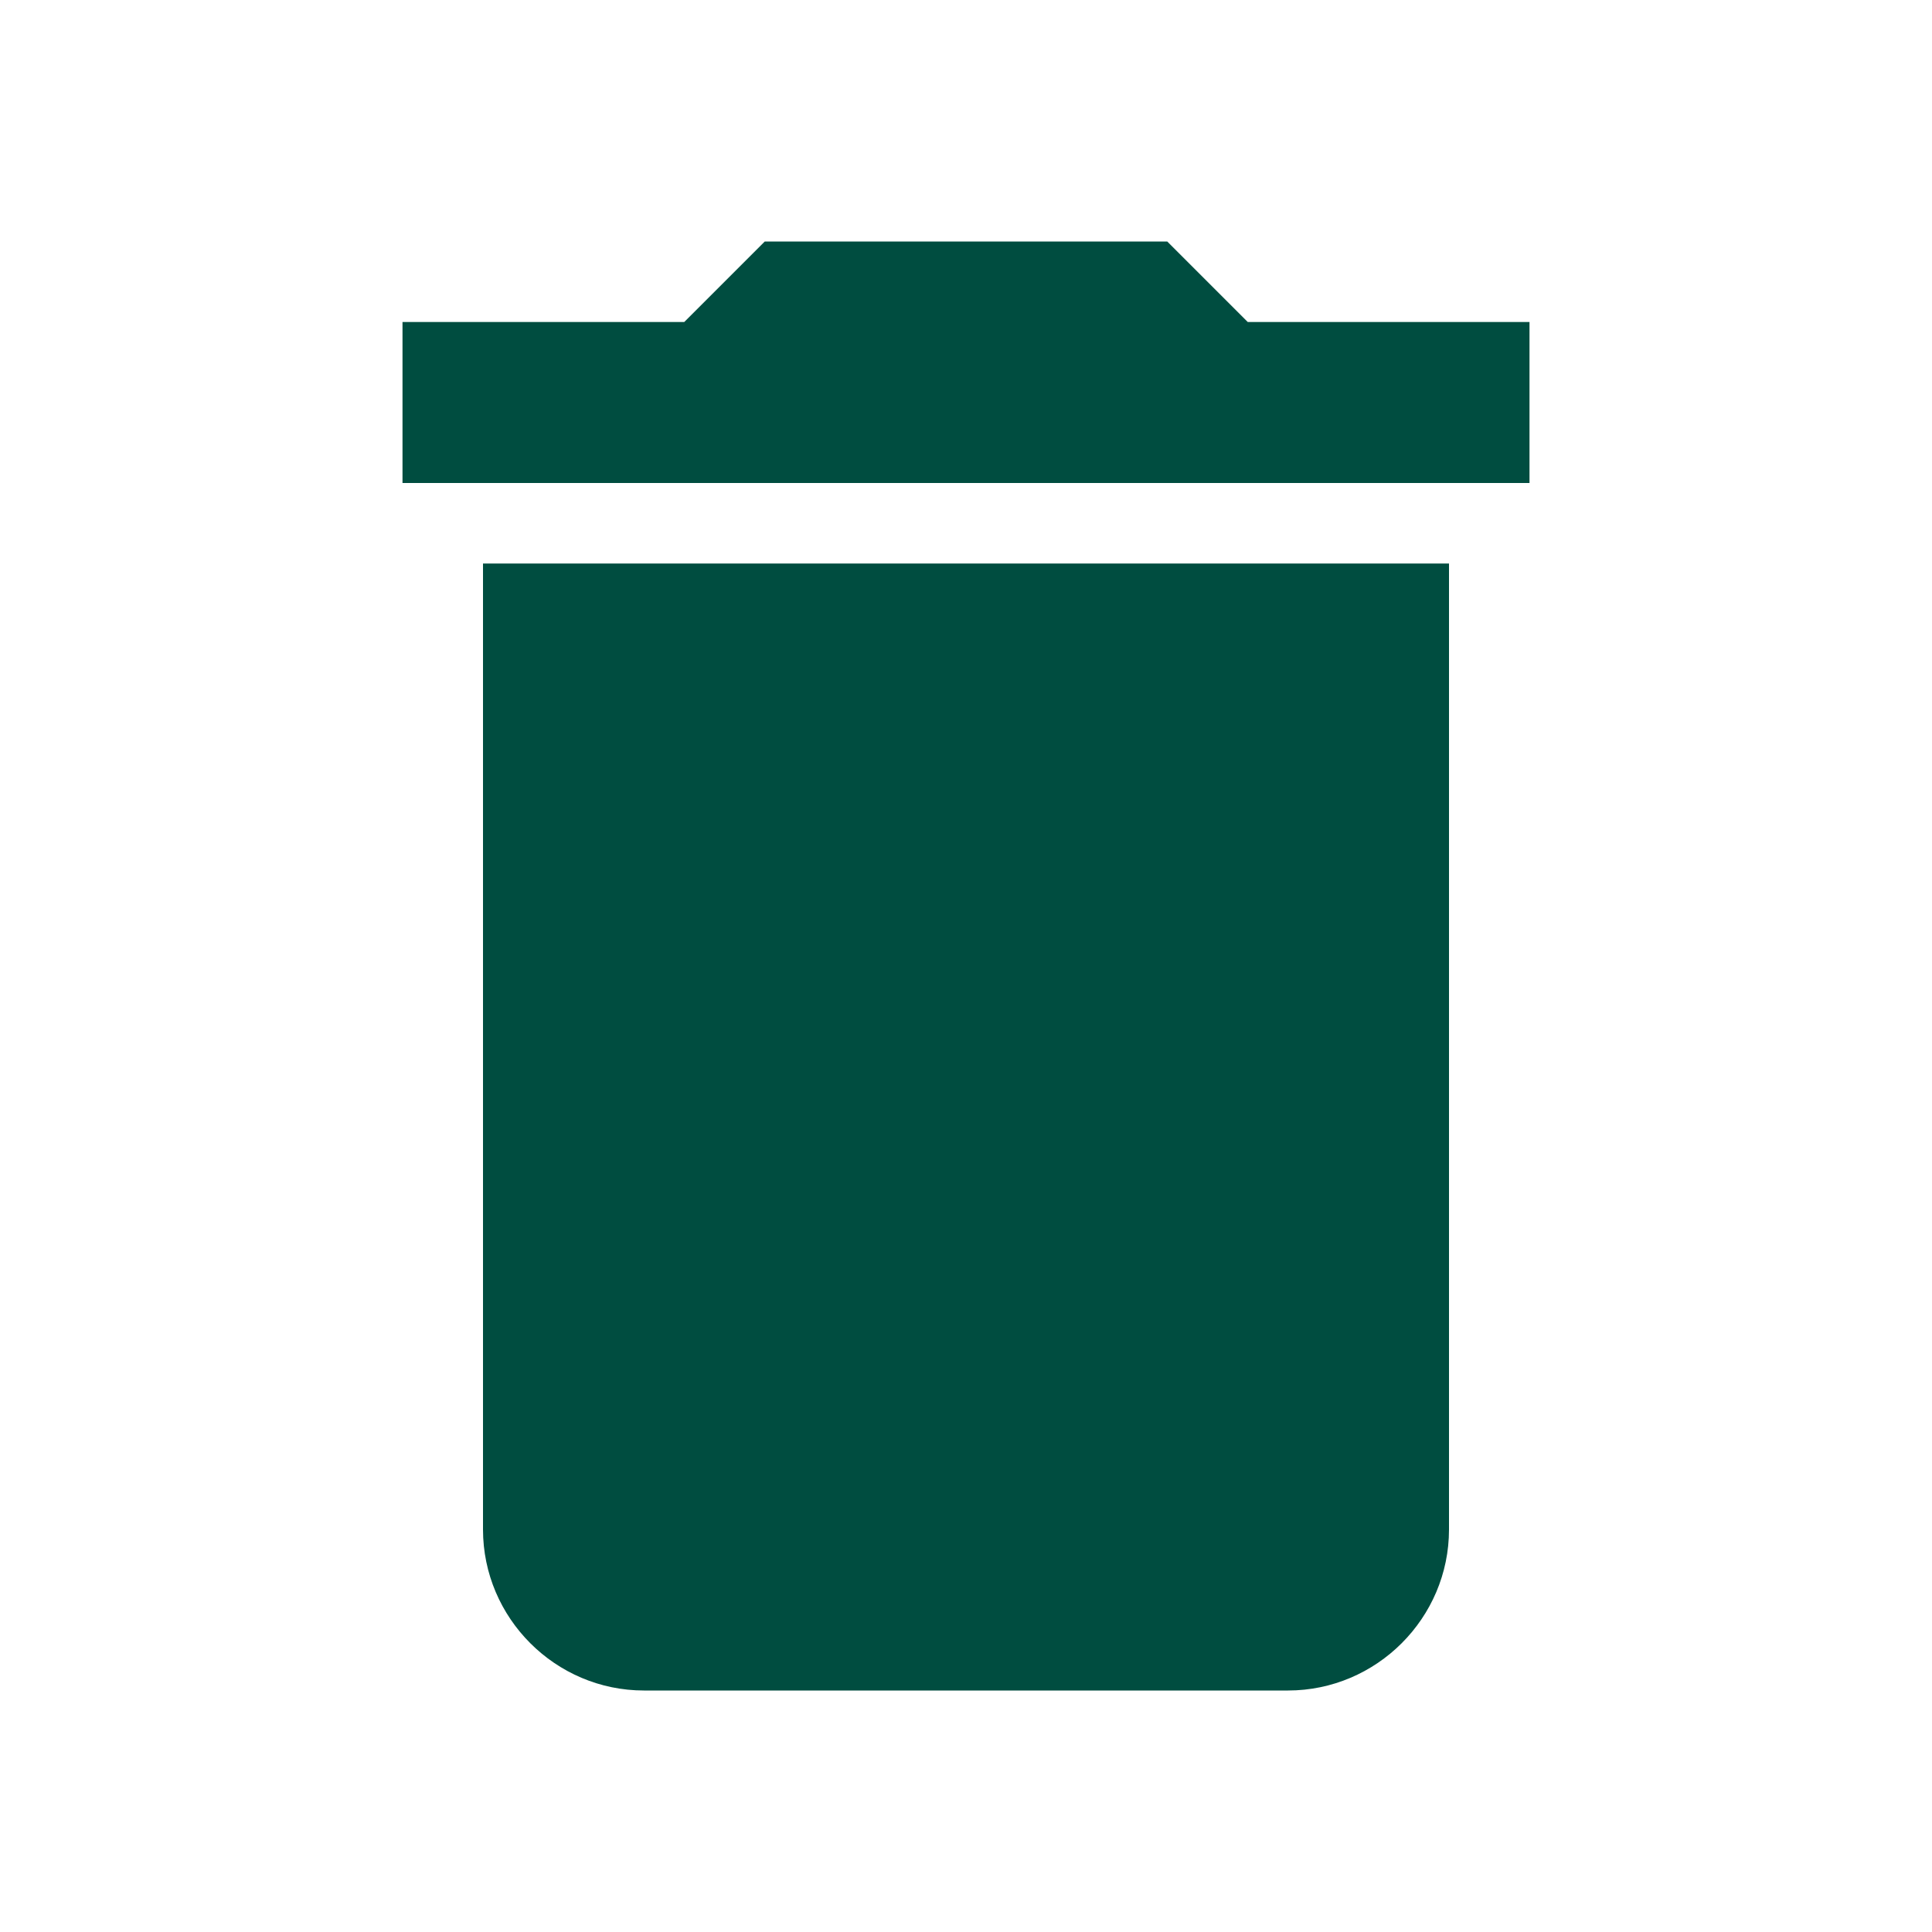
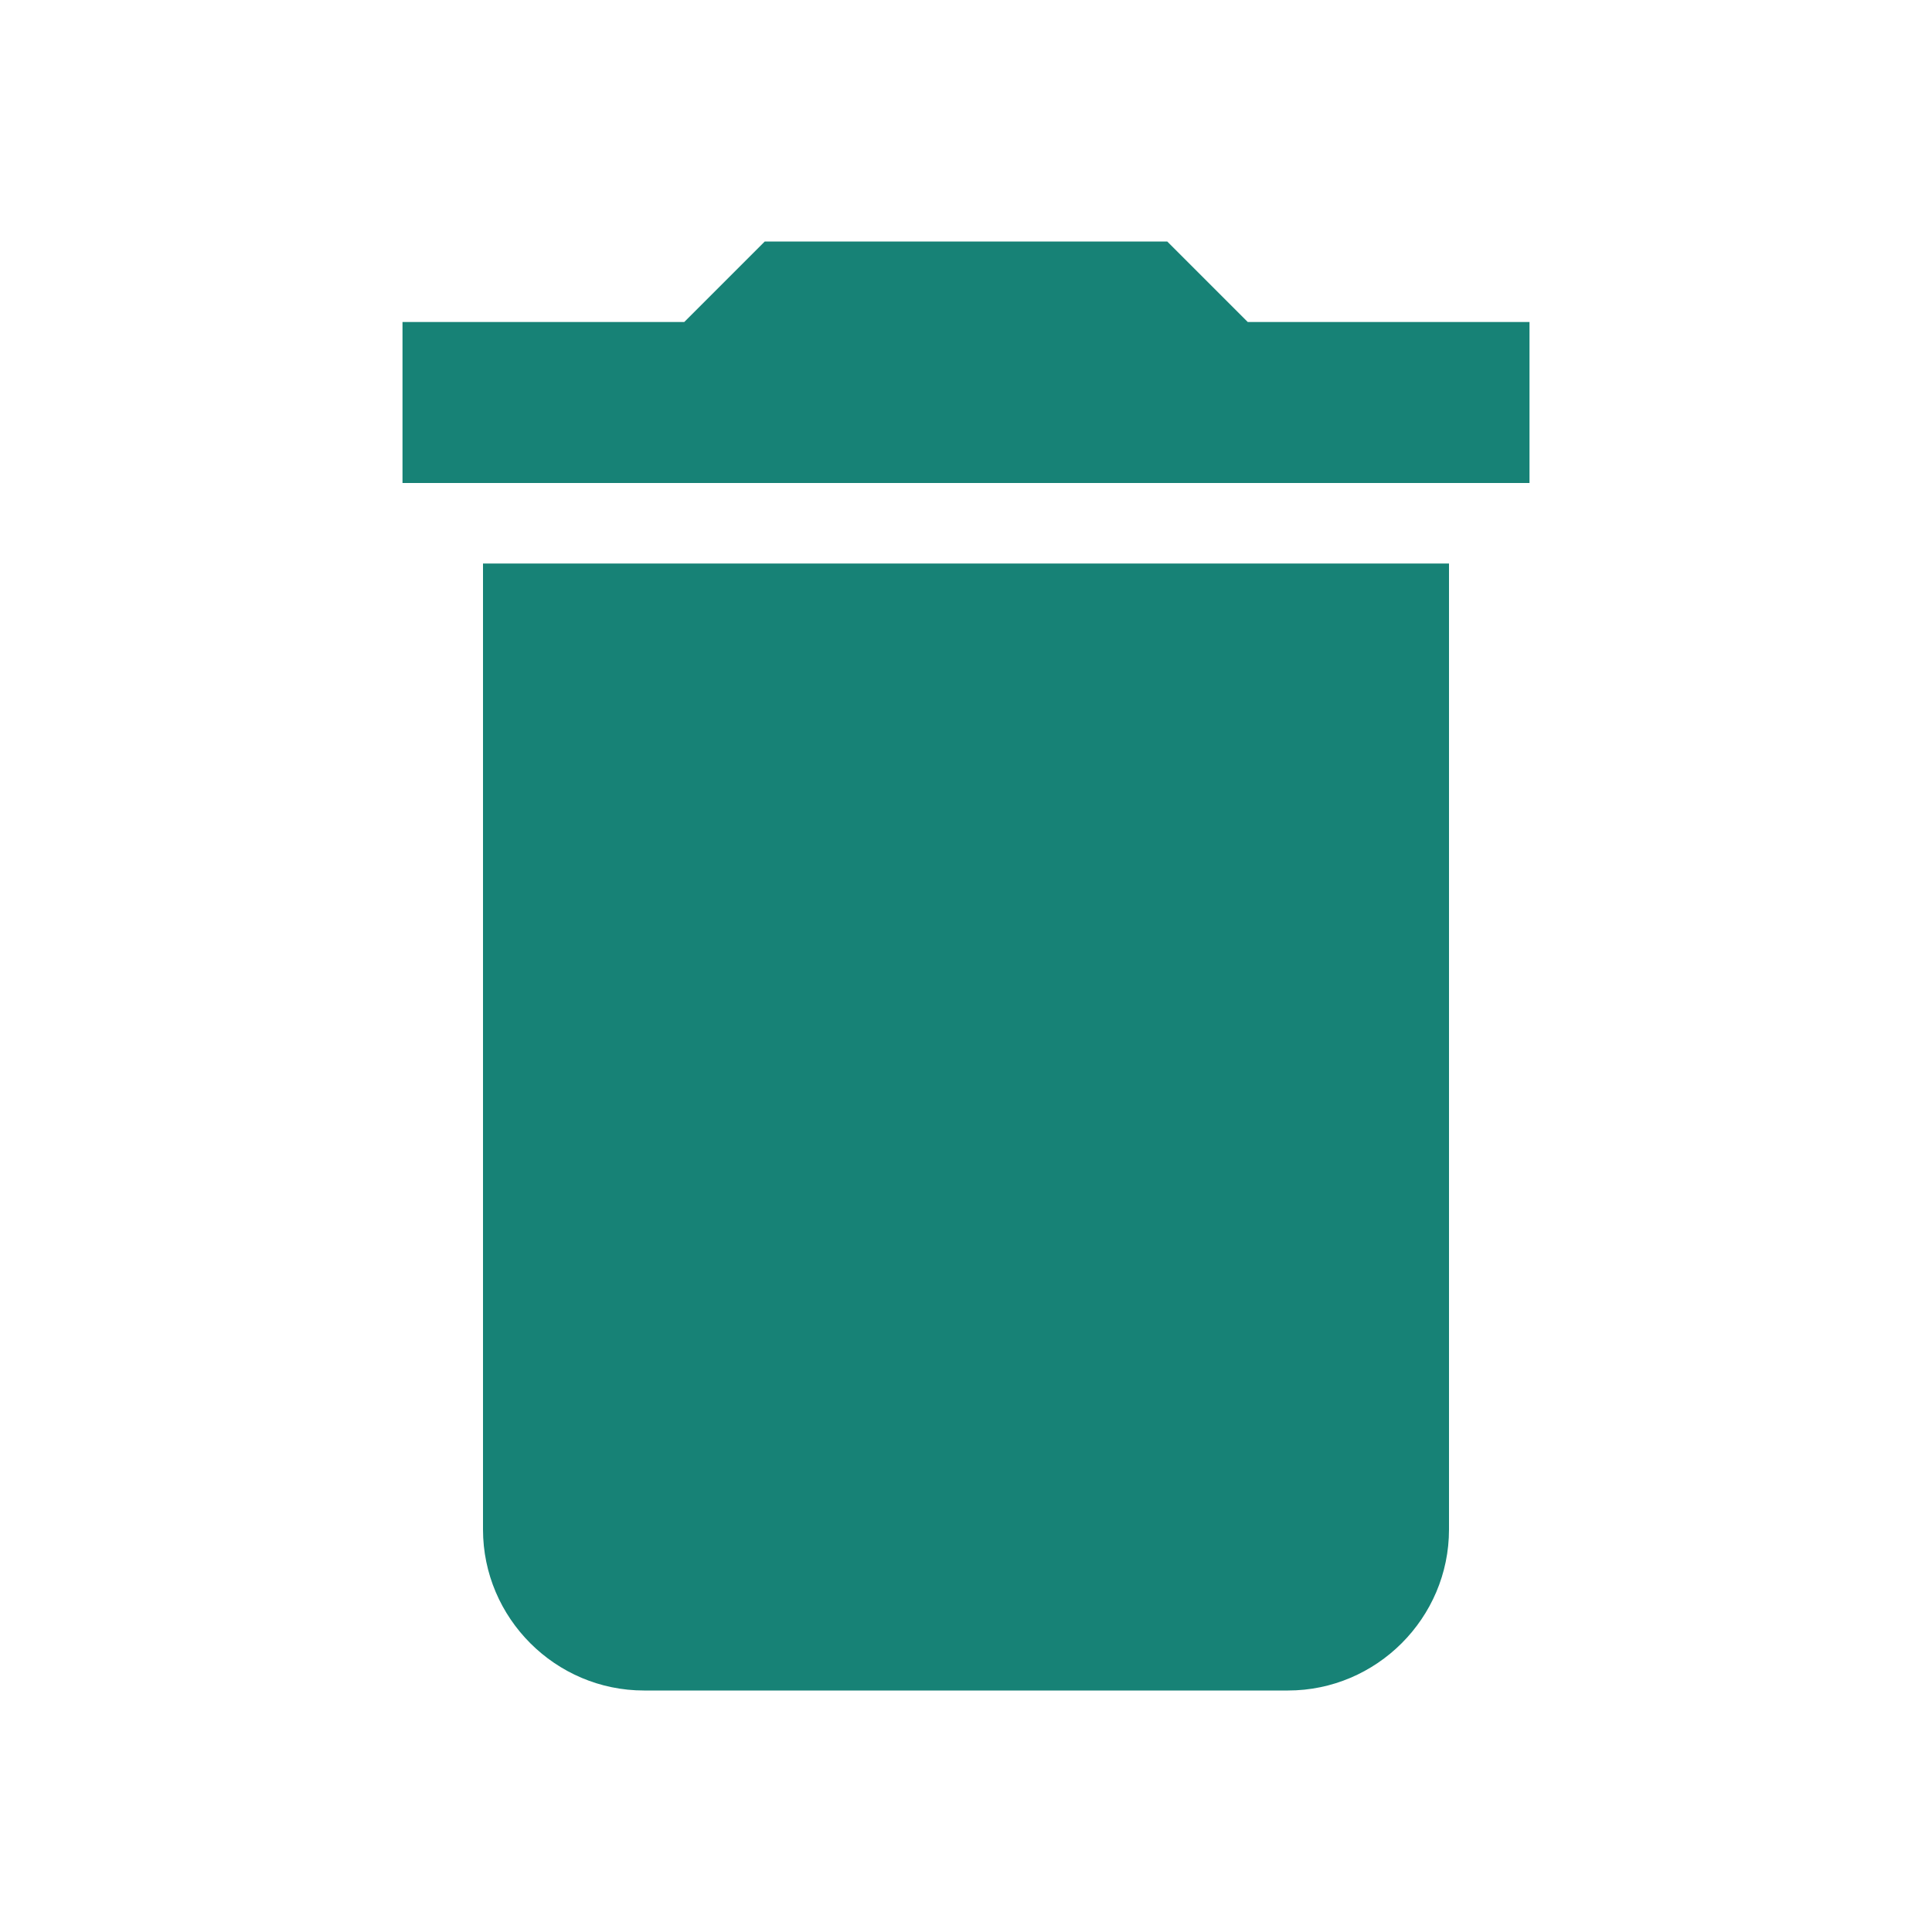
- <svg xmlns="http://www.w3.org/2000/svg" height="24" viewBox="0 0 24 24" width="24" fill="#004d40">
+ <svg xmlns="http://www.w3.org/2000/svg" height="24" viewBox="0 0 24 24" width="24" fill="#178276">
  <path d="M0 0h24v24H0z" fill="none" />
  <path d="M6 19c0 1.1.9 2 2 2h8c1.1 0 2-.9 2-2V7H6v12zM19 4h-3.5l-1-1h-5l-1 1H5v2h14V4z" />
</svg>
